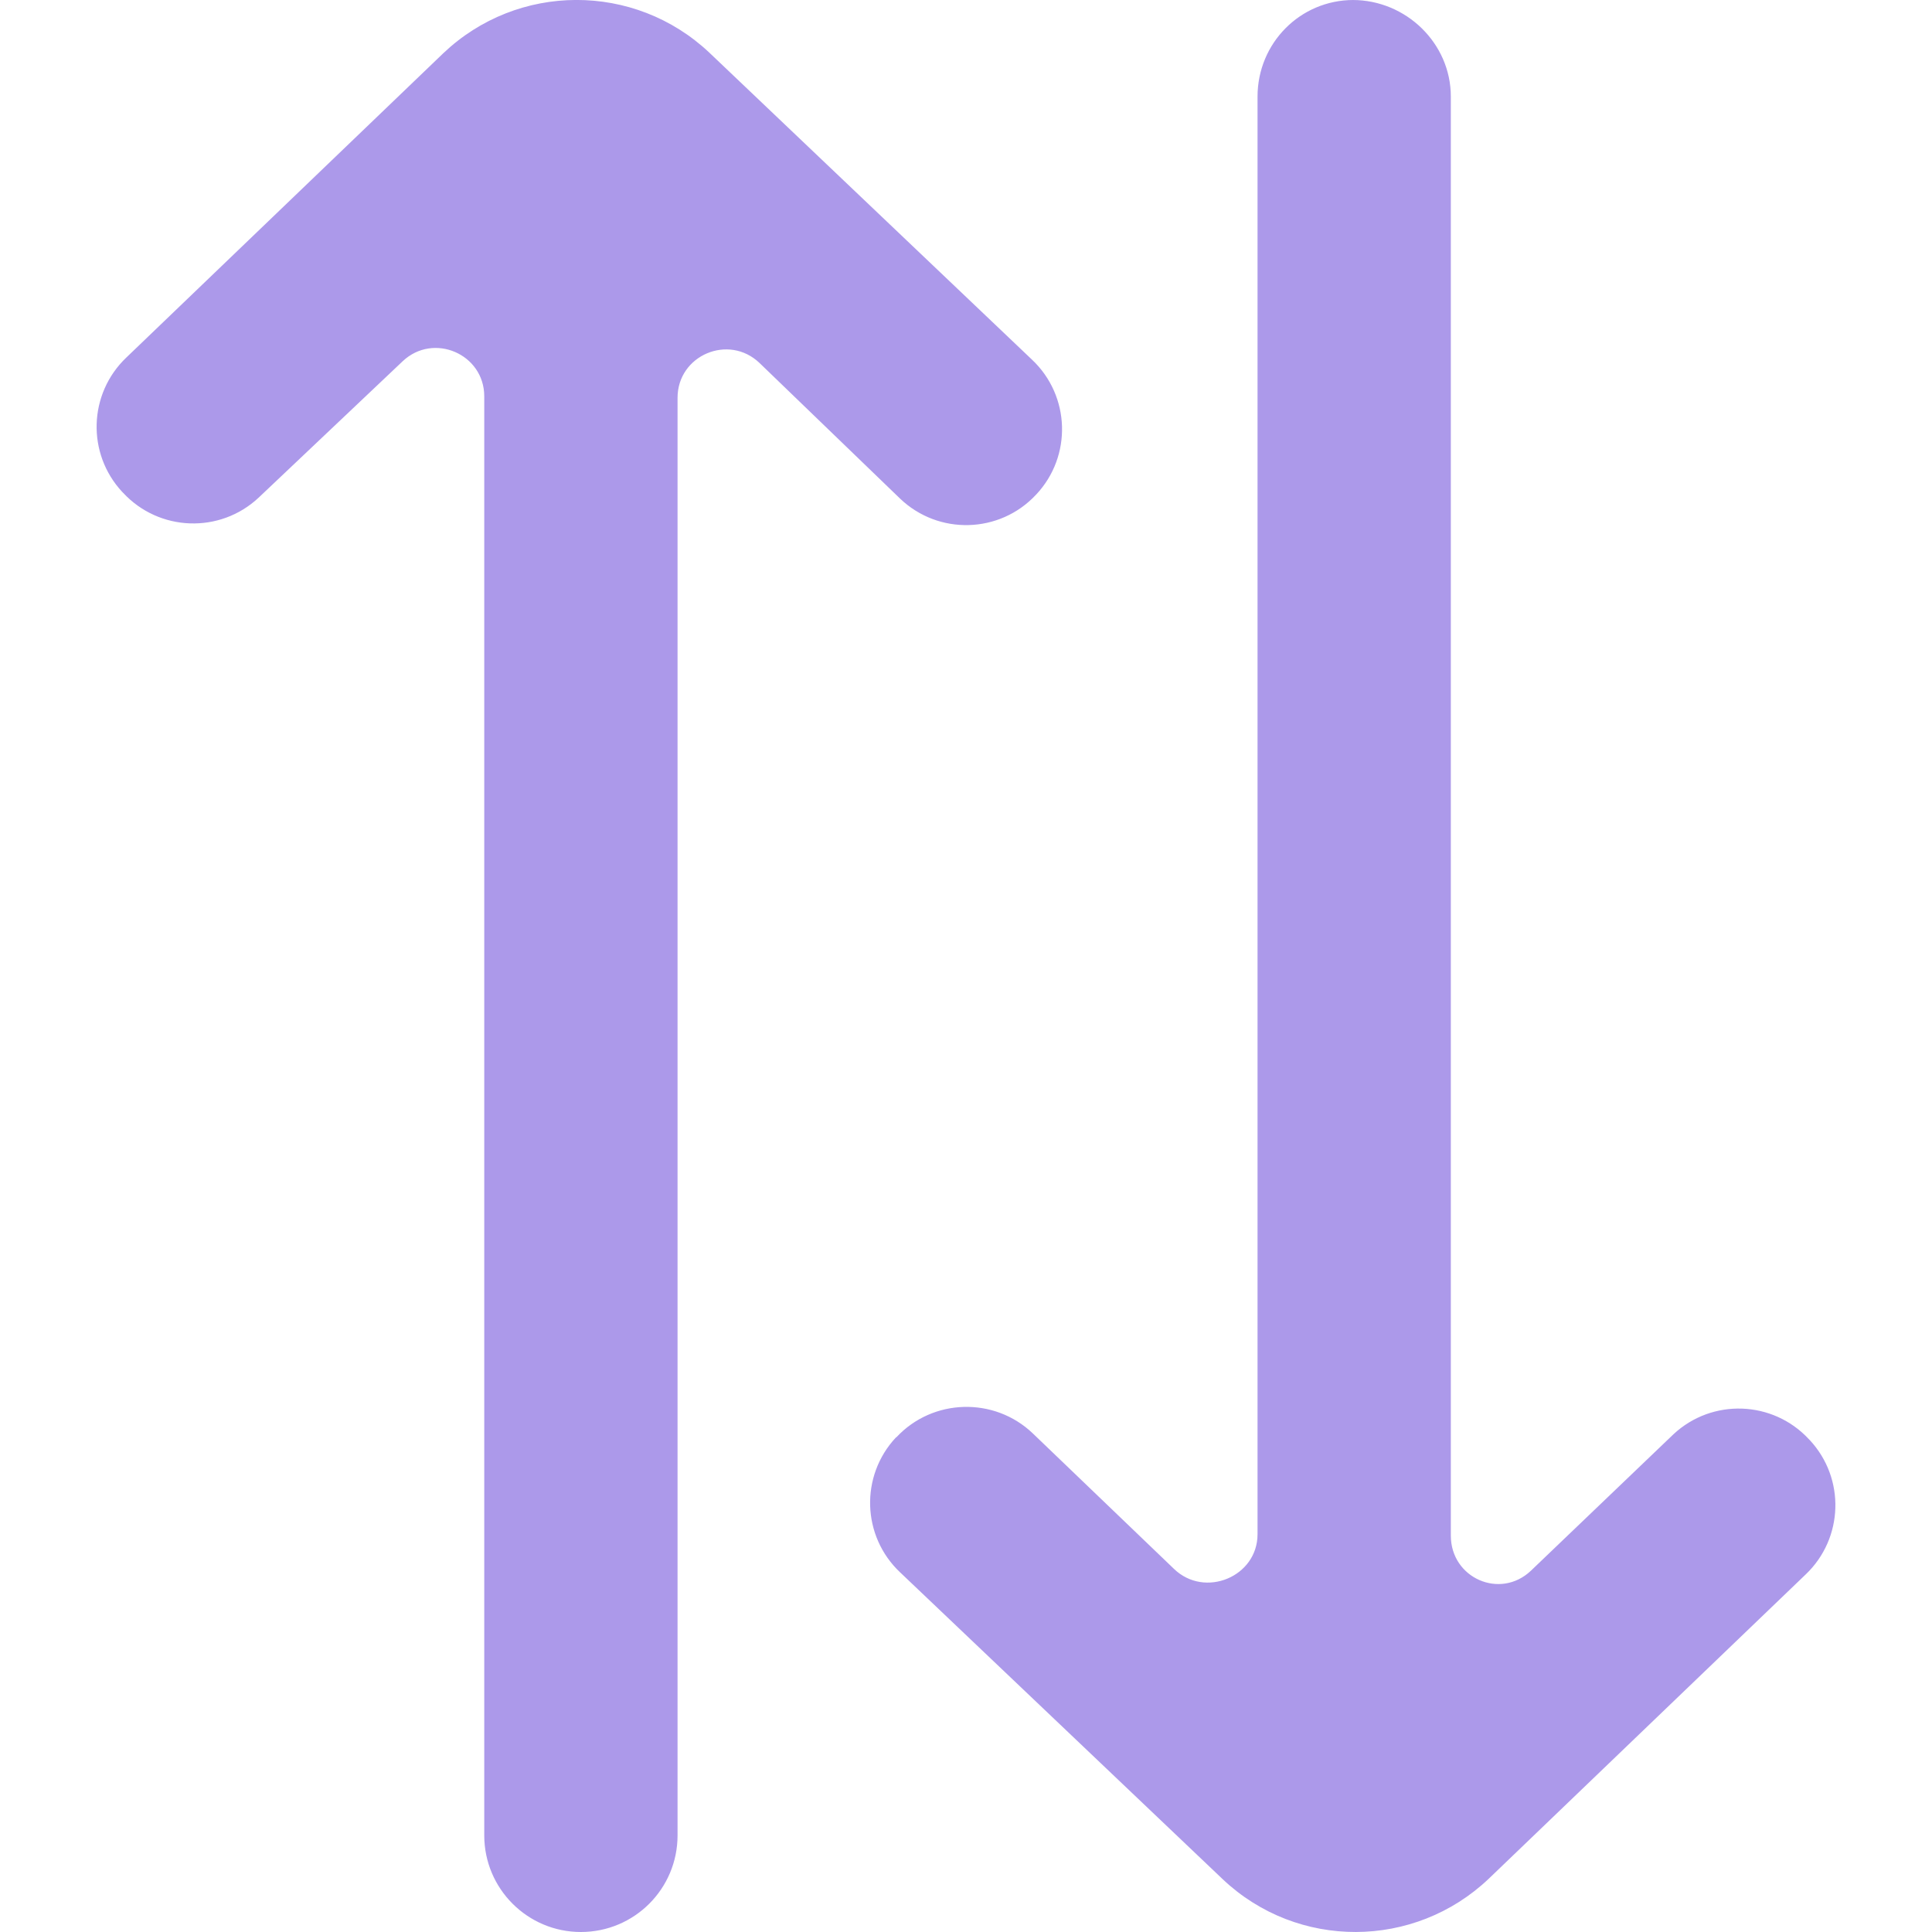
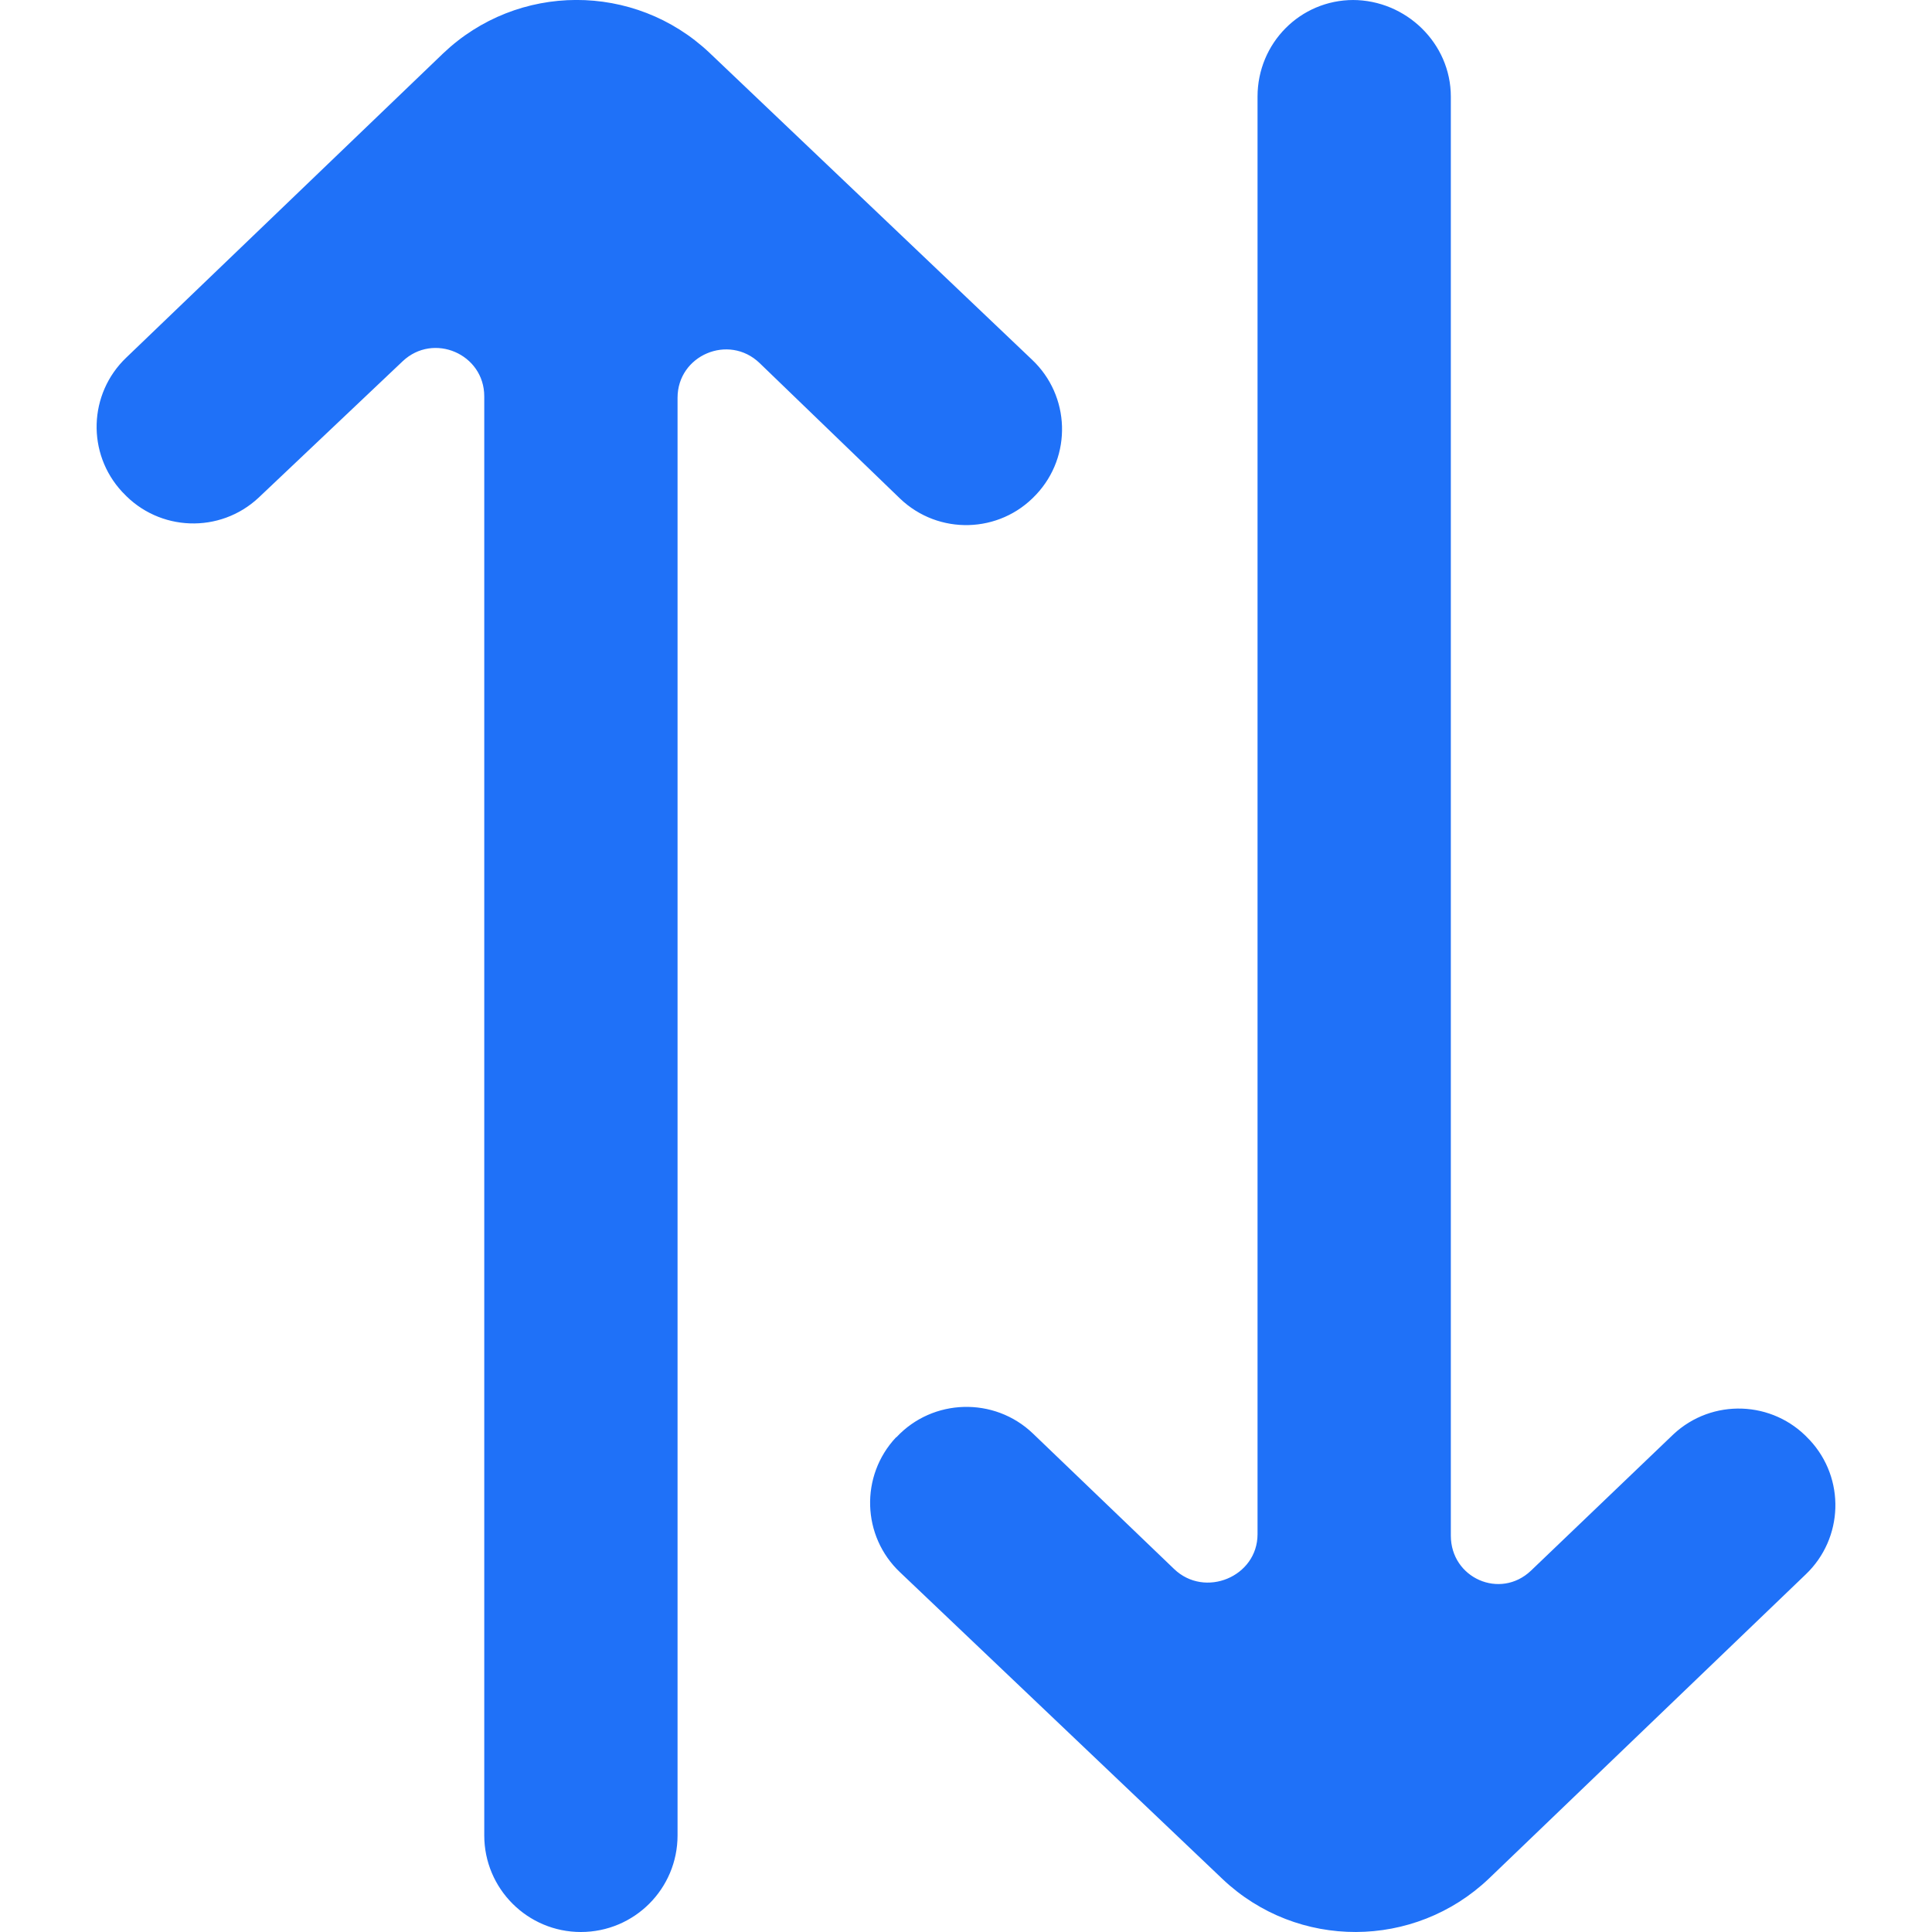
- <svg xmlns="http://www.w3.org/2000/svg" width="800px" height="800px" viewBox="-1 0 20 20" version="1.1" fill="#ac99ea" stroke="#ac99ea">
+ <svg xmlns="http://www.w3.org/2000/svg" width="800px" height="800px" viewBox="-1 0 20 20" version="1.1" fill="#1f71f8" stroke="#ac99ea">
  <g id="SVGRepo_bgCarrier" stroke-width="0" />
  <g id="SVGRepo_tracerCarrier" stroke-linecap="round" stroke-linejoin="round" />
  <g id="SVGRepo_iconCarrier">
    <defs> </defs>
    <g id="Page-1" stroke="none" stroke-width="1" fill="none" fill-rule="evenodd">
-       <g id="Dribbble-Light-Preview" transform="translate(-381, -6639)" fill="#ac99ea">
+       <g id="Dribbble-Light-Preview" transform="translate(-381, -6639)" fill="#1f71f8">
        <g id="icons" transform="translate(56, 160)">
          <path d="M341.323,6493.848 L339.848,6495.26 C339.529,6495.562 339.019,6495.336 339.019,6494.897 L339.019,6480 C339.019,6479.448 338.555,6479 338.003,6479 L338.011,6479 C337.458,6479 337.018,6479.448 337.018,6480 L337.018,6494.882 C337.018,6495.323 336.472,6495.548 336.154,6495.242 L334.691,6493.838 C334.293,6493.458 333.656,6493.475 333.28,6493.878 L333.275,6493.88 C332.902,6494.278 332.921,6494.903 333.318,6495.277 L336.658,6498.454 C337.431,6499.185 338.642,6499.181 339.413,6498.447 L342.693,6495.298 C343.085,6494.924 343.104,6494.305 342.735,6493.908 L342.725,6493.898 C342.352,6493.496 341.723,6493.474 341.323,6493.848 M325.275,6484.102 L325.265,6484.092 C324.896,6483.695 324.915,6483.076 325.307,6482.702 L328.587,6479.553 C329.358,6478.818 330.569,6478.815 331.343,6479.545 L334.683,6482.723 C335.08,6483.097 335.1,6483.721 334.727,6484.119 L334.724,6484.122 C334.348,6484.525 333.715,6484.542 333.317,6484.161 L331.863,6482.758 C331.544,6482.452 331.014,6482.677 331.014,6483.118 L331.014,6498 C331.014,6498.552 330.567,6499 330.013,6499 C329.461,6499 329.013,6498.552 329.013,6498 L329.013,6483.103 C329.013,6482.664 328.487,6482.438 328.168,6482.74 L326.677,6484.152 C326.277,6484.526 325.648,6484.504 325.275,6484.102" id="arrow_up-[#ac99ea]"> </path>
        </g>
      </g>
    </g>
  </g>
</svg>
